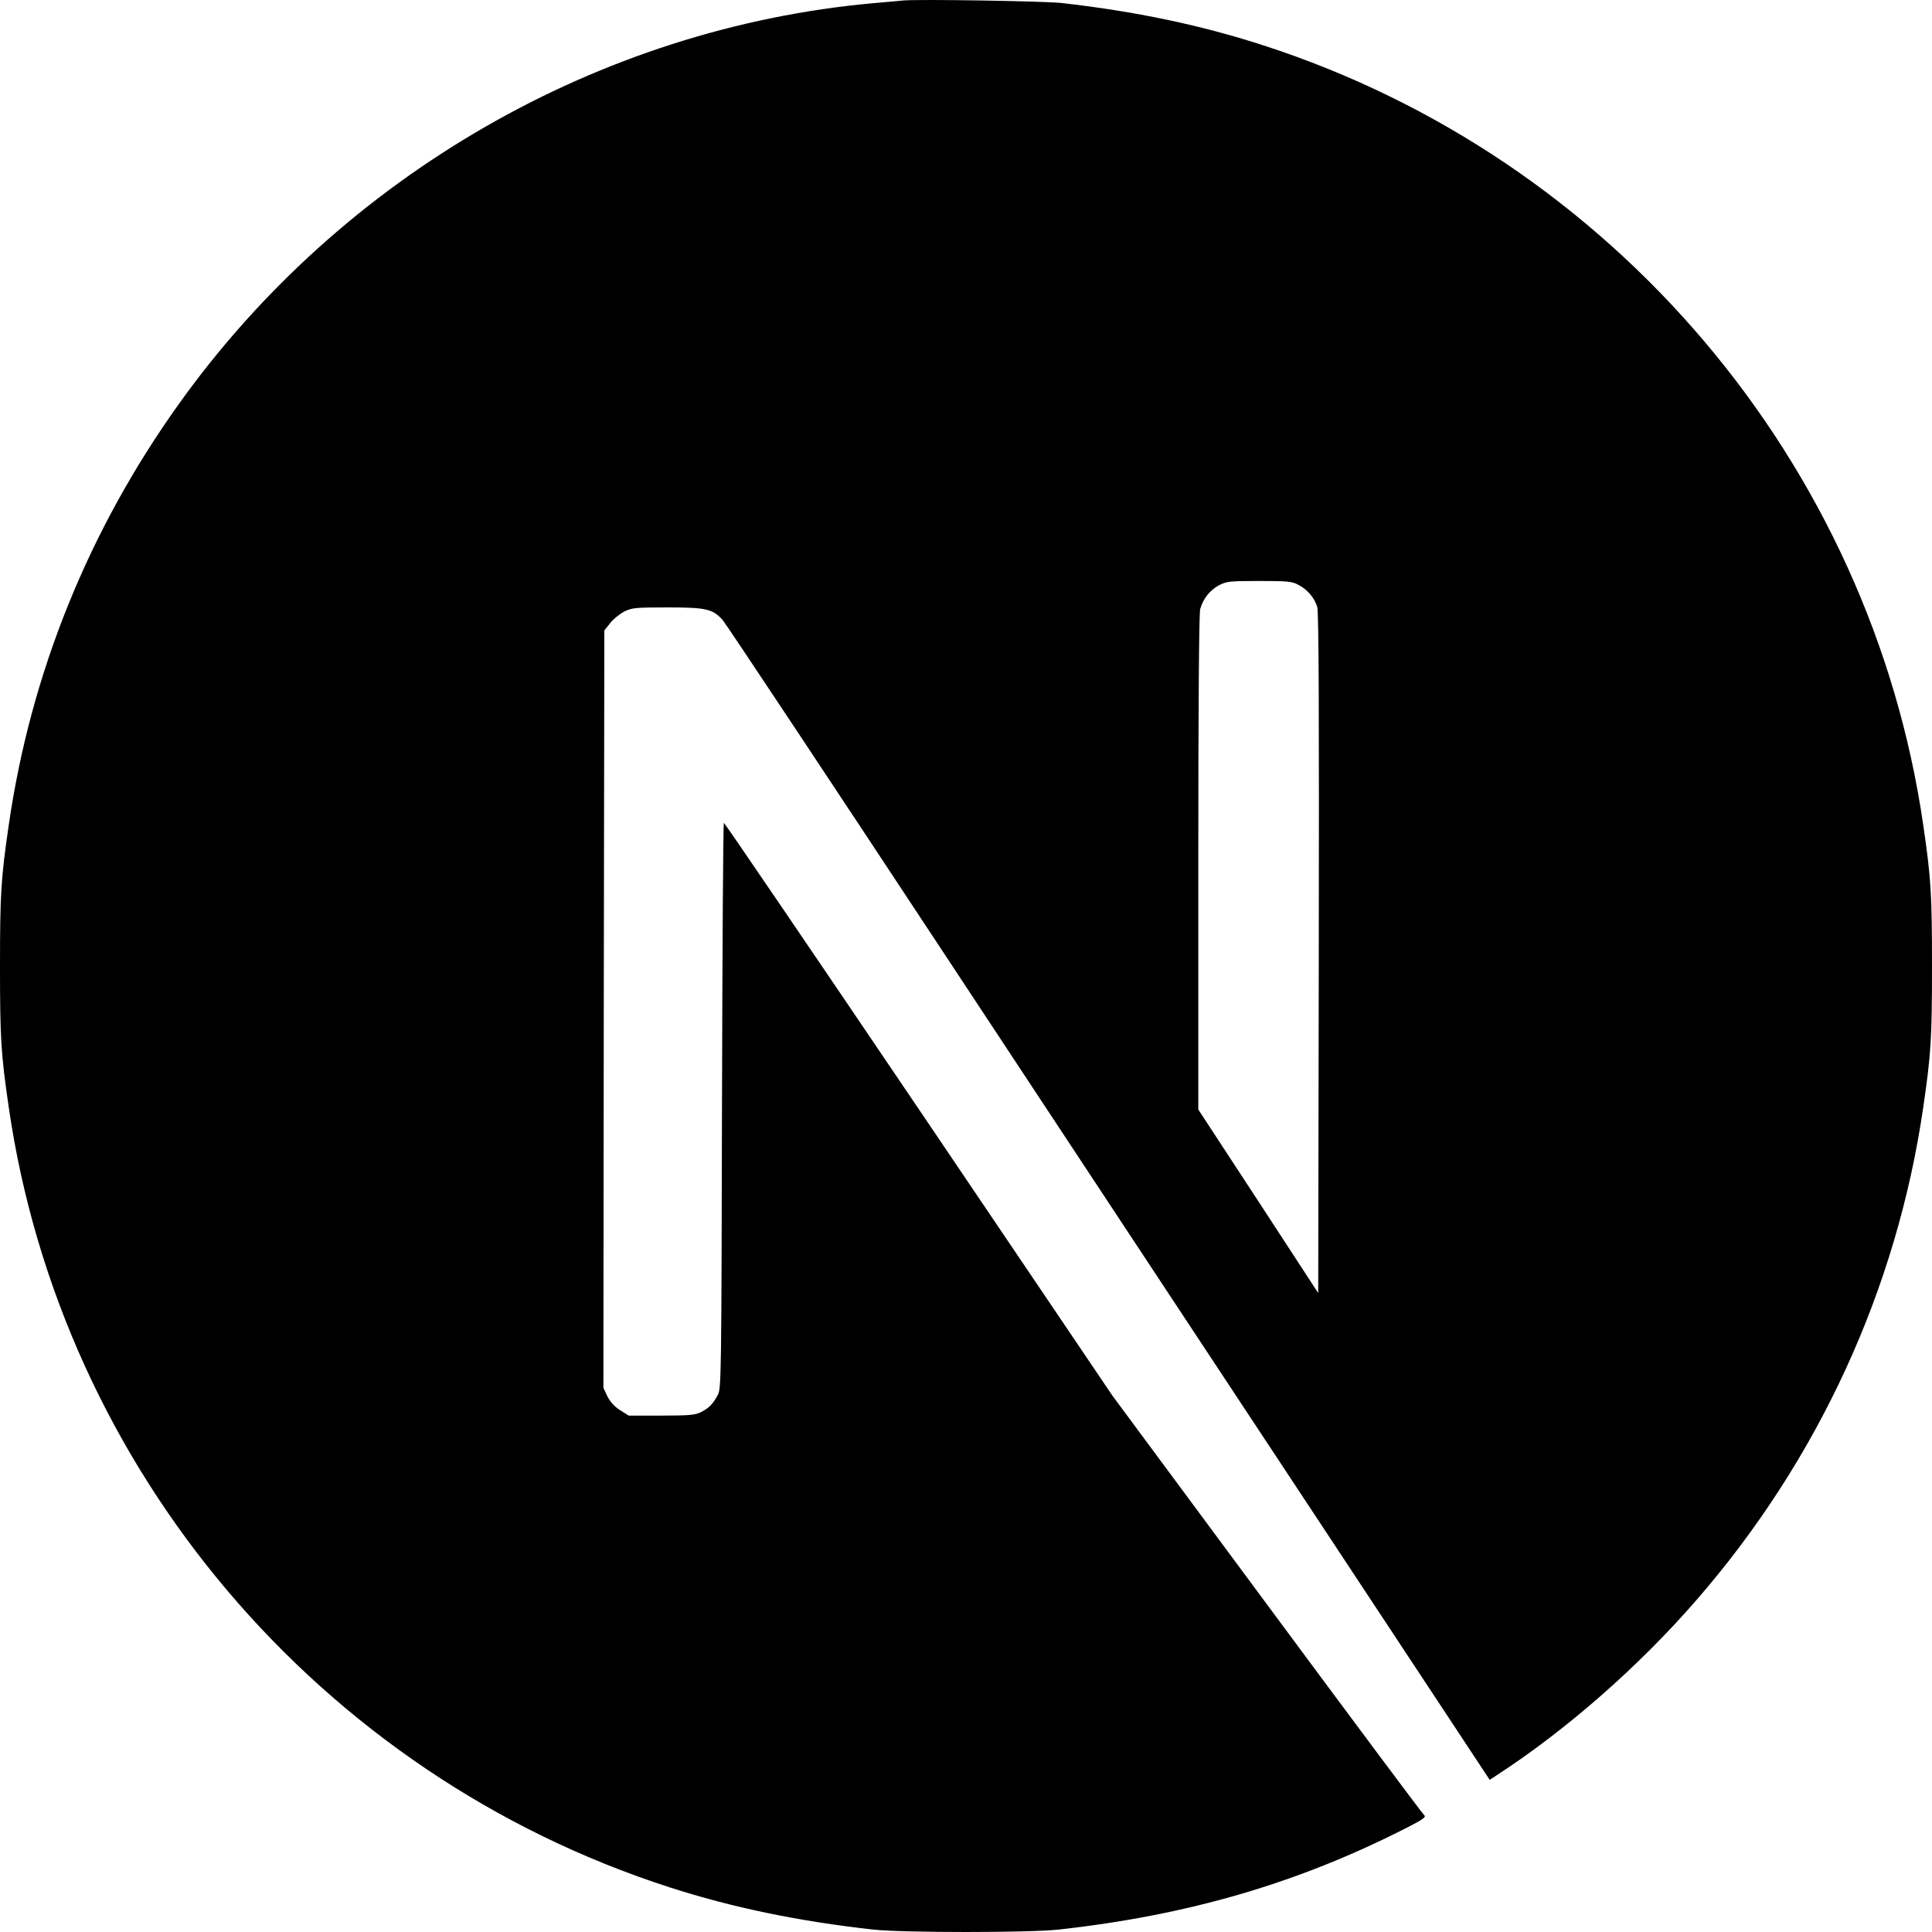
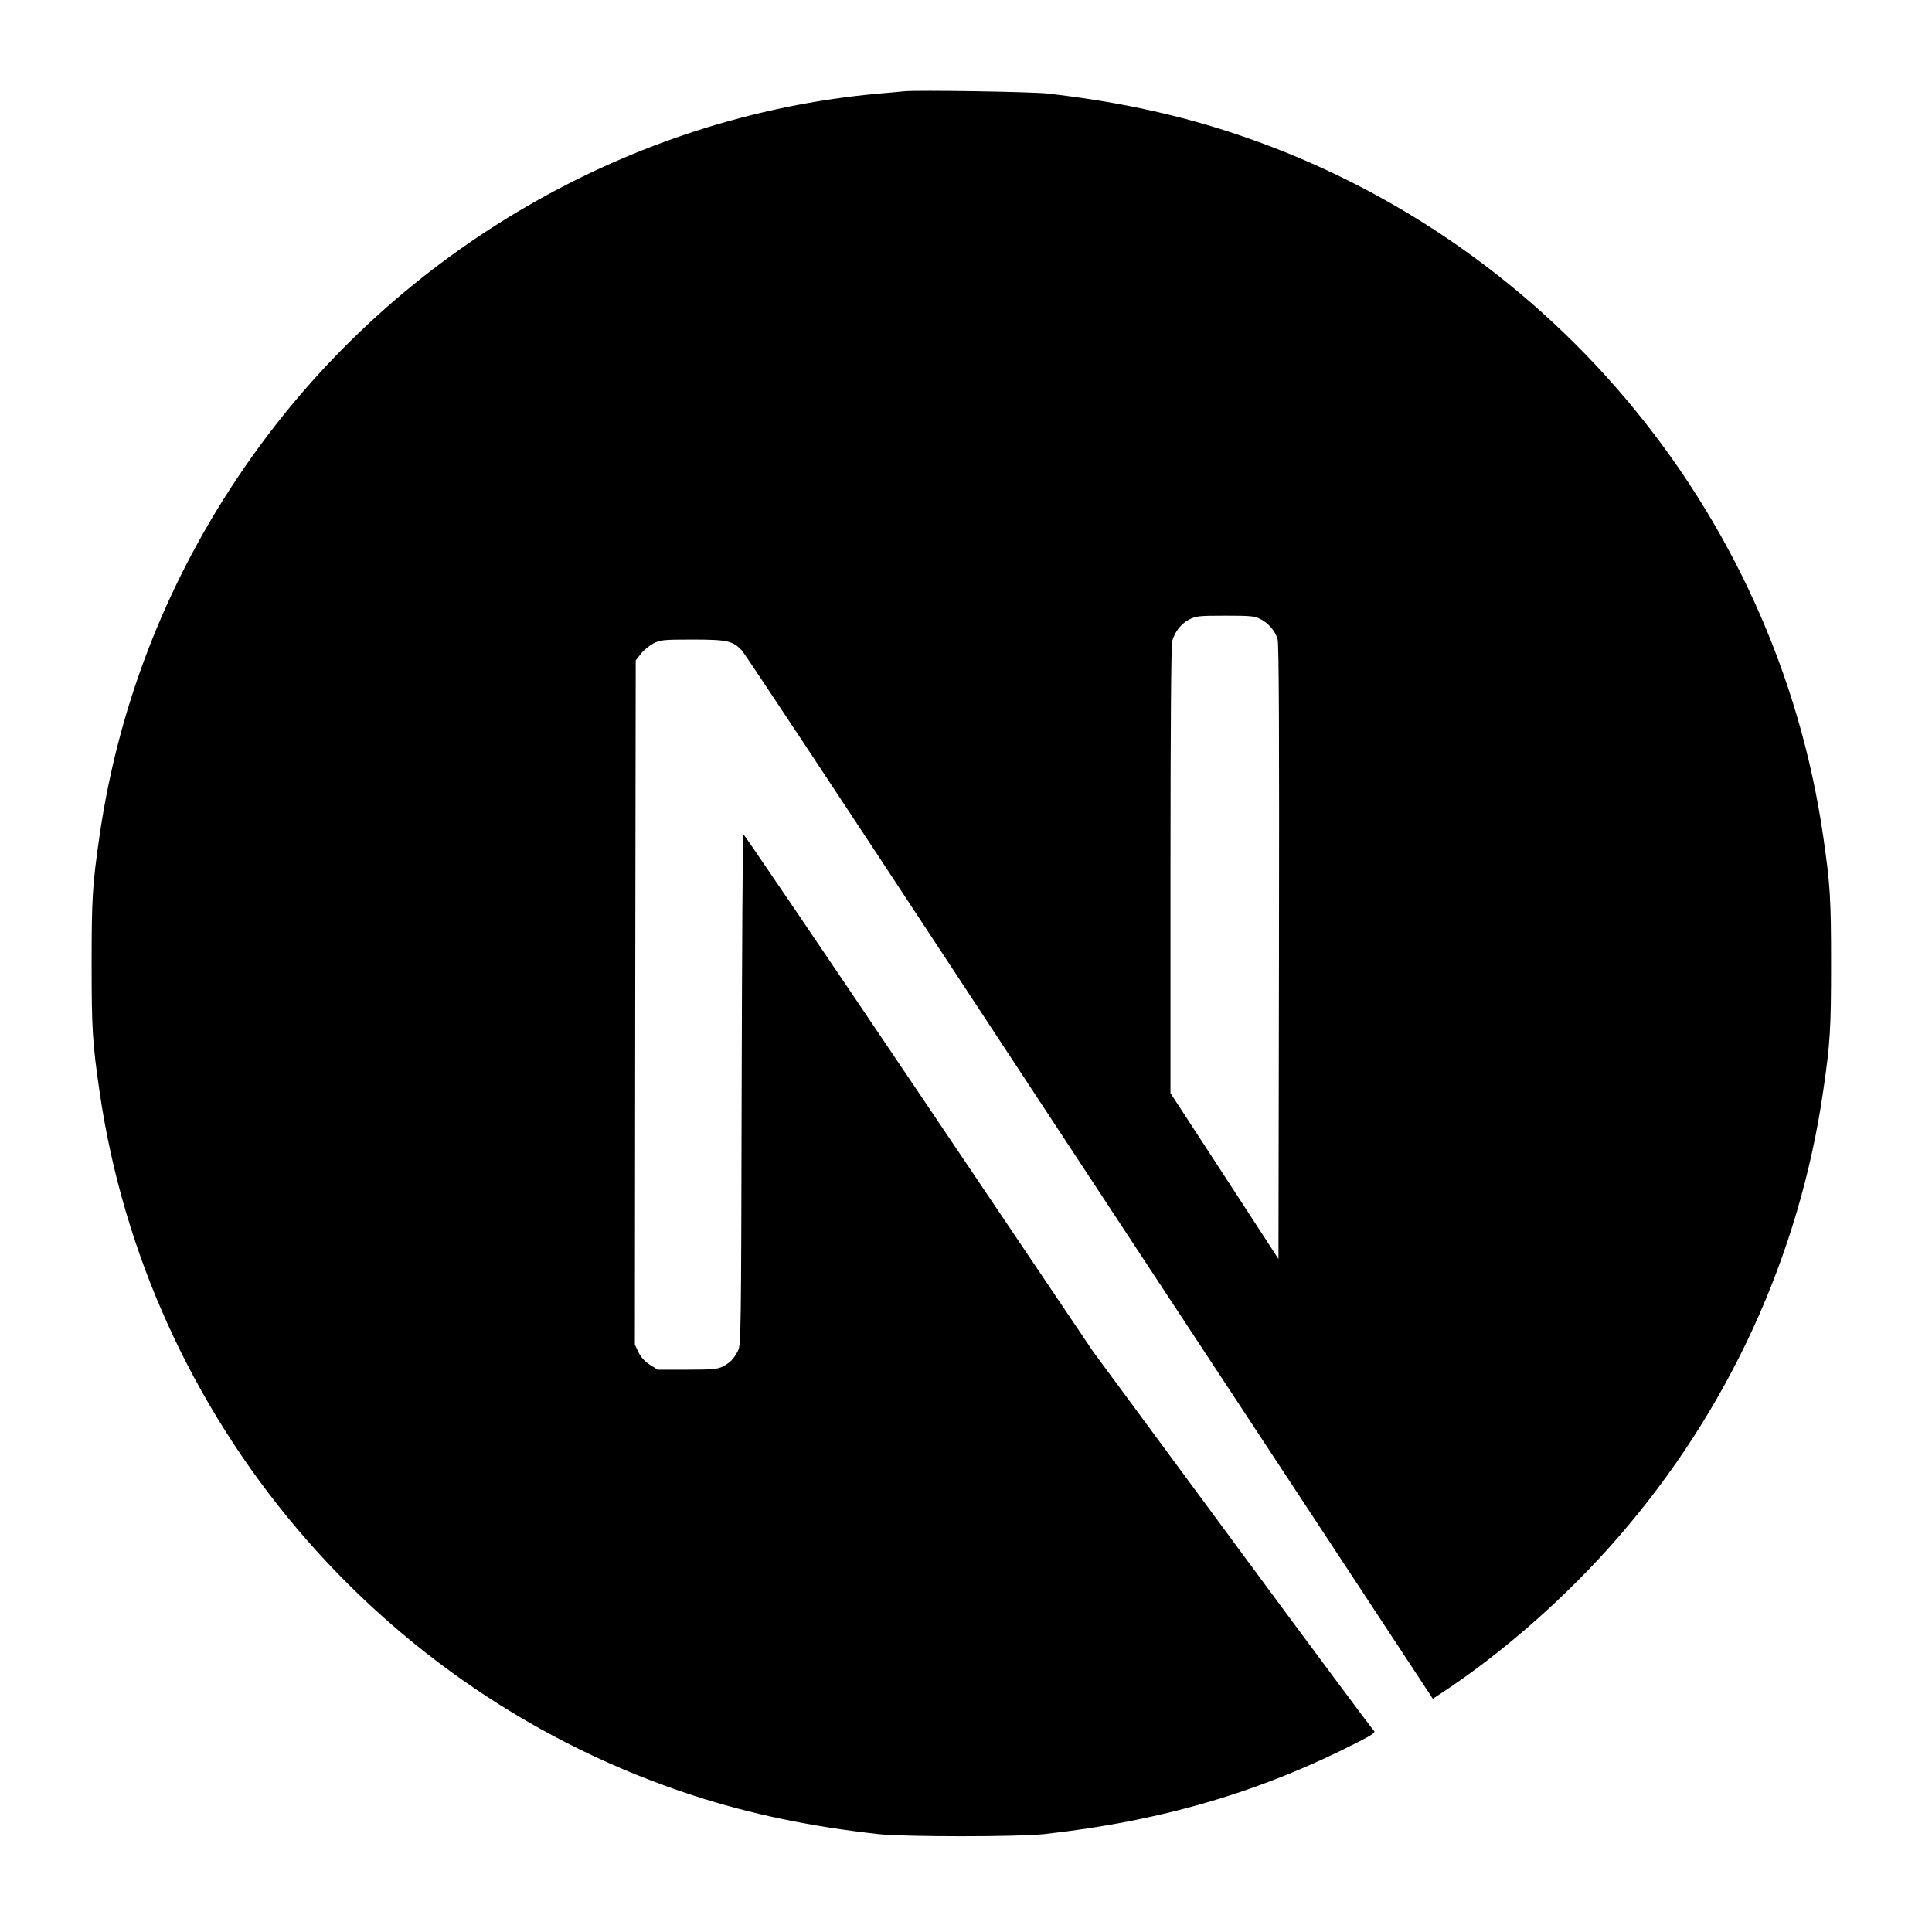
- <svg xmlns="http://www.w3.org/2000/svg" width="800px" height="800px" viewBox="0 0 256 256" version="1.1" preserveAspectRatio="xMidYMid">
-   <g>
-     <path d="M119.617,0.069 C119.066,0.119 117.315,0.294 115.738,0.419 C79.378,3.697 45.319,23.313 23.748,53.463 C11.736,70.227 4.054,89.243 1.151,109.385 C0.125,116.415 0,118.492 0,128.025 C0,137.558 0.125,139.635 1.151,146.666 C8.108,194.73 42.316,235.114 88.712,250.076 C97.02,252.754 105.778,254.58 115.738,255.681 C119.617,256.106 136.383,256.106 140.262,255.681 C157.454,253.779 172.018,249.526 186.382,242.195 C188.584,241.069 189.01,240.769 188.709,240.518 C188.509,240.368 179.125,227.783 167.864,212.57 L147.394,184.922 L121.744,146.966 C107.63,126.098 96.019,109.034 95.919,109.034 C95.819,109.009 95.718,125.873 95.668,146.465 C95.593,182.52 95.568,183.971 95.118,184.822 C94.467,186.048 93.967,186.549 92.916,187.099 C92.115,187.499 91.414,187.574 87.636,187.574 L83.306,187.574 L82.155,186.849 C81.404,186.373 80.854,185.748 80.479,185.022 L79.953,183.896 L80.003,133.73 L80.078,83.538 L80.854,82.562 C81.254,82.037 82.105,81.361 82.706,81.036 C83.732,80.536 84.132,80.486 88.461,80.486 C93.566,80.486 94.417,80.686 95.743,82.137 C96.119,82.537 110.007,103.455 126.624,128.651 C143.24,153.846 165.962,188.25 177.123,205.139 L197.393,235.84 L198.419,235.164 C207.503,229.259 217.112,220.852 224.719,212.095 C240.91,193.504 251.345,170.836 254.849,146.666 C255.875,139.635 256,137.558 256,128.025 C256,118.492 255.875,116.415 254.849,109.385 C247.892,61.32 213.684,20.936 167.288,5.974 C159.105,3.322 150.397,1.495 140.637,0.394 C138.235,0.144 121.694,-0.131 119.617,0.069 L119.617,0.069 Z M172.018,77.483 C173.219,78.084 174.195,79.235 174.545,80.436 C174.746,81.086 174.796,94.998 174.746,126.349 L174.671,171.336 L166.738,159.176 L158.78,147.016 L158.78,114.314 C158.78,93.171 158.88,81.286 159.03,80.711 C159.431,79.31 160.307,78.209 161.508,77.558 C162.534,77.033 162.909,76.983 166.838,76.983 C170.542,76.983 171.192,77.033 172.018,77.483 Z" fill="#000000">
- 
- </path>
+ <svg xmlns="http://www.w3.org/2000/svg" viewBox="0 0 500 500">
+   <g transform="matrix(1.758465, 0, 0, 1.764517, 23.7107, 23.49767)" style="">
+     <path d="M119.617,0.069 C119.066,0.119 117.315,0.294 115.738,0.419 C79.378,3.697 45.319,23.313 23.748,53.463 C11.736,70.227 4.054,89.243 1.151,109.385 C0.125,116.415 0,118.492 0,128.025 C0,137.558 0.125,139.635 1.151,146.666 C8.108,194.73 42.316,235.114 88.712,250.076 C97.02,252.754 105.778,254.58 115.738,255.681 C119.617,256.106 136.383,256.106 140.262,255.681 C157.454,253.779 172.018,249.526 186.382,242.195 C188.584,241.069 189.01,240.769 188.709,240.518 C188.509,240.368 179.125,227.783 167.864,212.57 L147.394,184.922 L121.744,146.966 C107.63,126.098 96.019,109.034 95.919,109.034 C95.819,109.009 95.718,125.873 95.668,146.465 C95.593,182.52 95.568,183.971 95.118,184.822 C94.467,186.048 93.967,186.549 92.916,187.099 C92.115,187.499 91.414,187.574 87.636,187.574 L83.306,187.574 L82.155,186.849 C81.404,186.373 80.854,185.748 80.479,185.022 L79.953,183.896 L80.003,133.73 L80.078,83.538 L80.854,82.562 C81.254,82.037 82.105,81.361 82.706,81.036 C83.732,80.536 84.132,80.486 88.461,80.486 C93.566,80.486 94.417,80.686 95.743,82.137 C96.119,82.537 110.007,103.455 126.624,128.651 C143.24,153.846 165.962,188.25 177.123,205.139 L197.393,235.84 L198.419,235.164 C207.503,229.259 217.112,220.852 224.719,212.095 C240.91,193.504 251.345,170.836 254.849,146.666 C255.875,139.635 256,137.558 256,128.025 C256,118.492 255.875,116.415 254.849,109.385 C247.892,61.32 213.684,20.936 167.288,5.974 C159.105,3.322 150.397,1.495 140.637,0.394 C138.235,0.144 121.694,-0.131 119.617,0.069 L119.617,0.069 Z M172.018,77.483 C173.219,78.084 174.195,79.235 174.545,80.436 C174.746,81.086 174.796,94.998 174.746,126.349 L174.671,171.336 L166.738,159.176 L158.78,147.016 L158.78,114.314 C158.78,93.171 158.88,81.286 159.03,80.711 C159.431,79.31 160.307,78.209 161.508,77.558 C162.534,77.033 162.909,76.983 166.838,76.983 C170.542,76.983 171.192,77.033 172.018,77.483 Z" style="paint-order: stroke; stroke-width: 5.677px; stroke: rgb(255, 255, 255);" />
  </g>
</svg>
